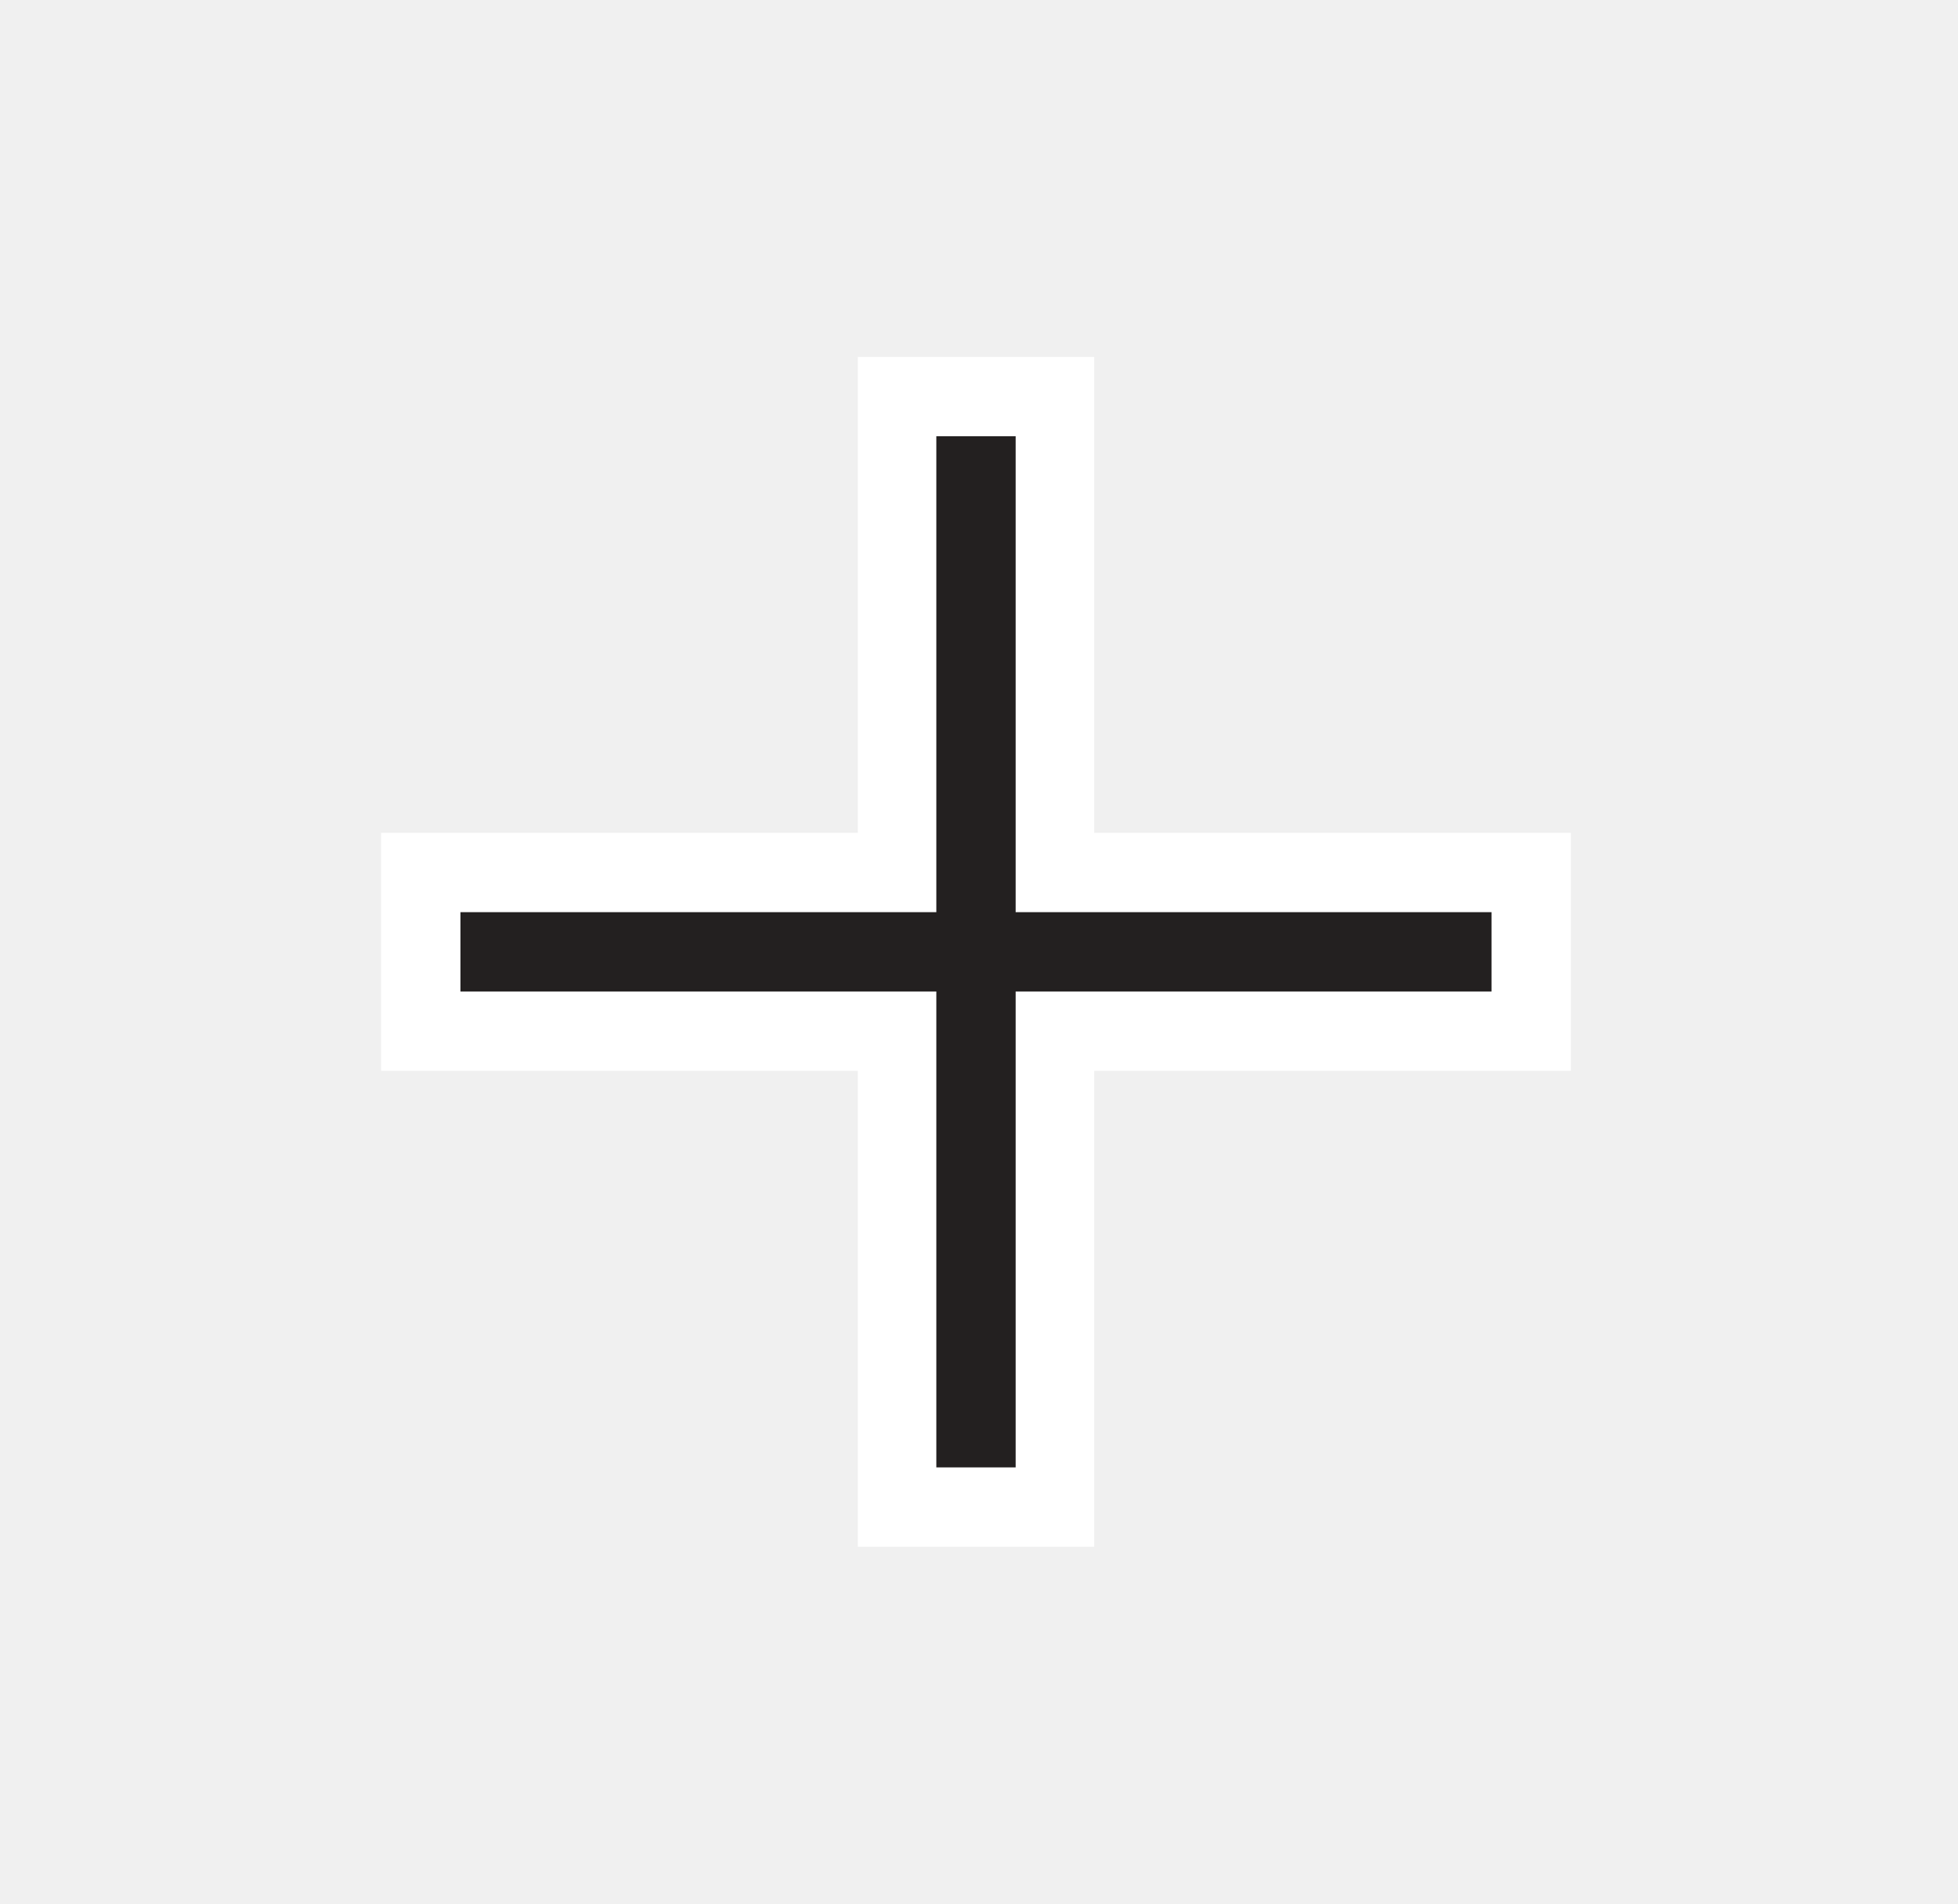
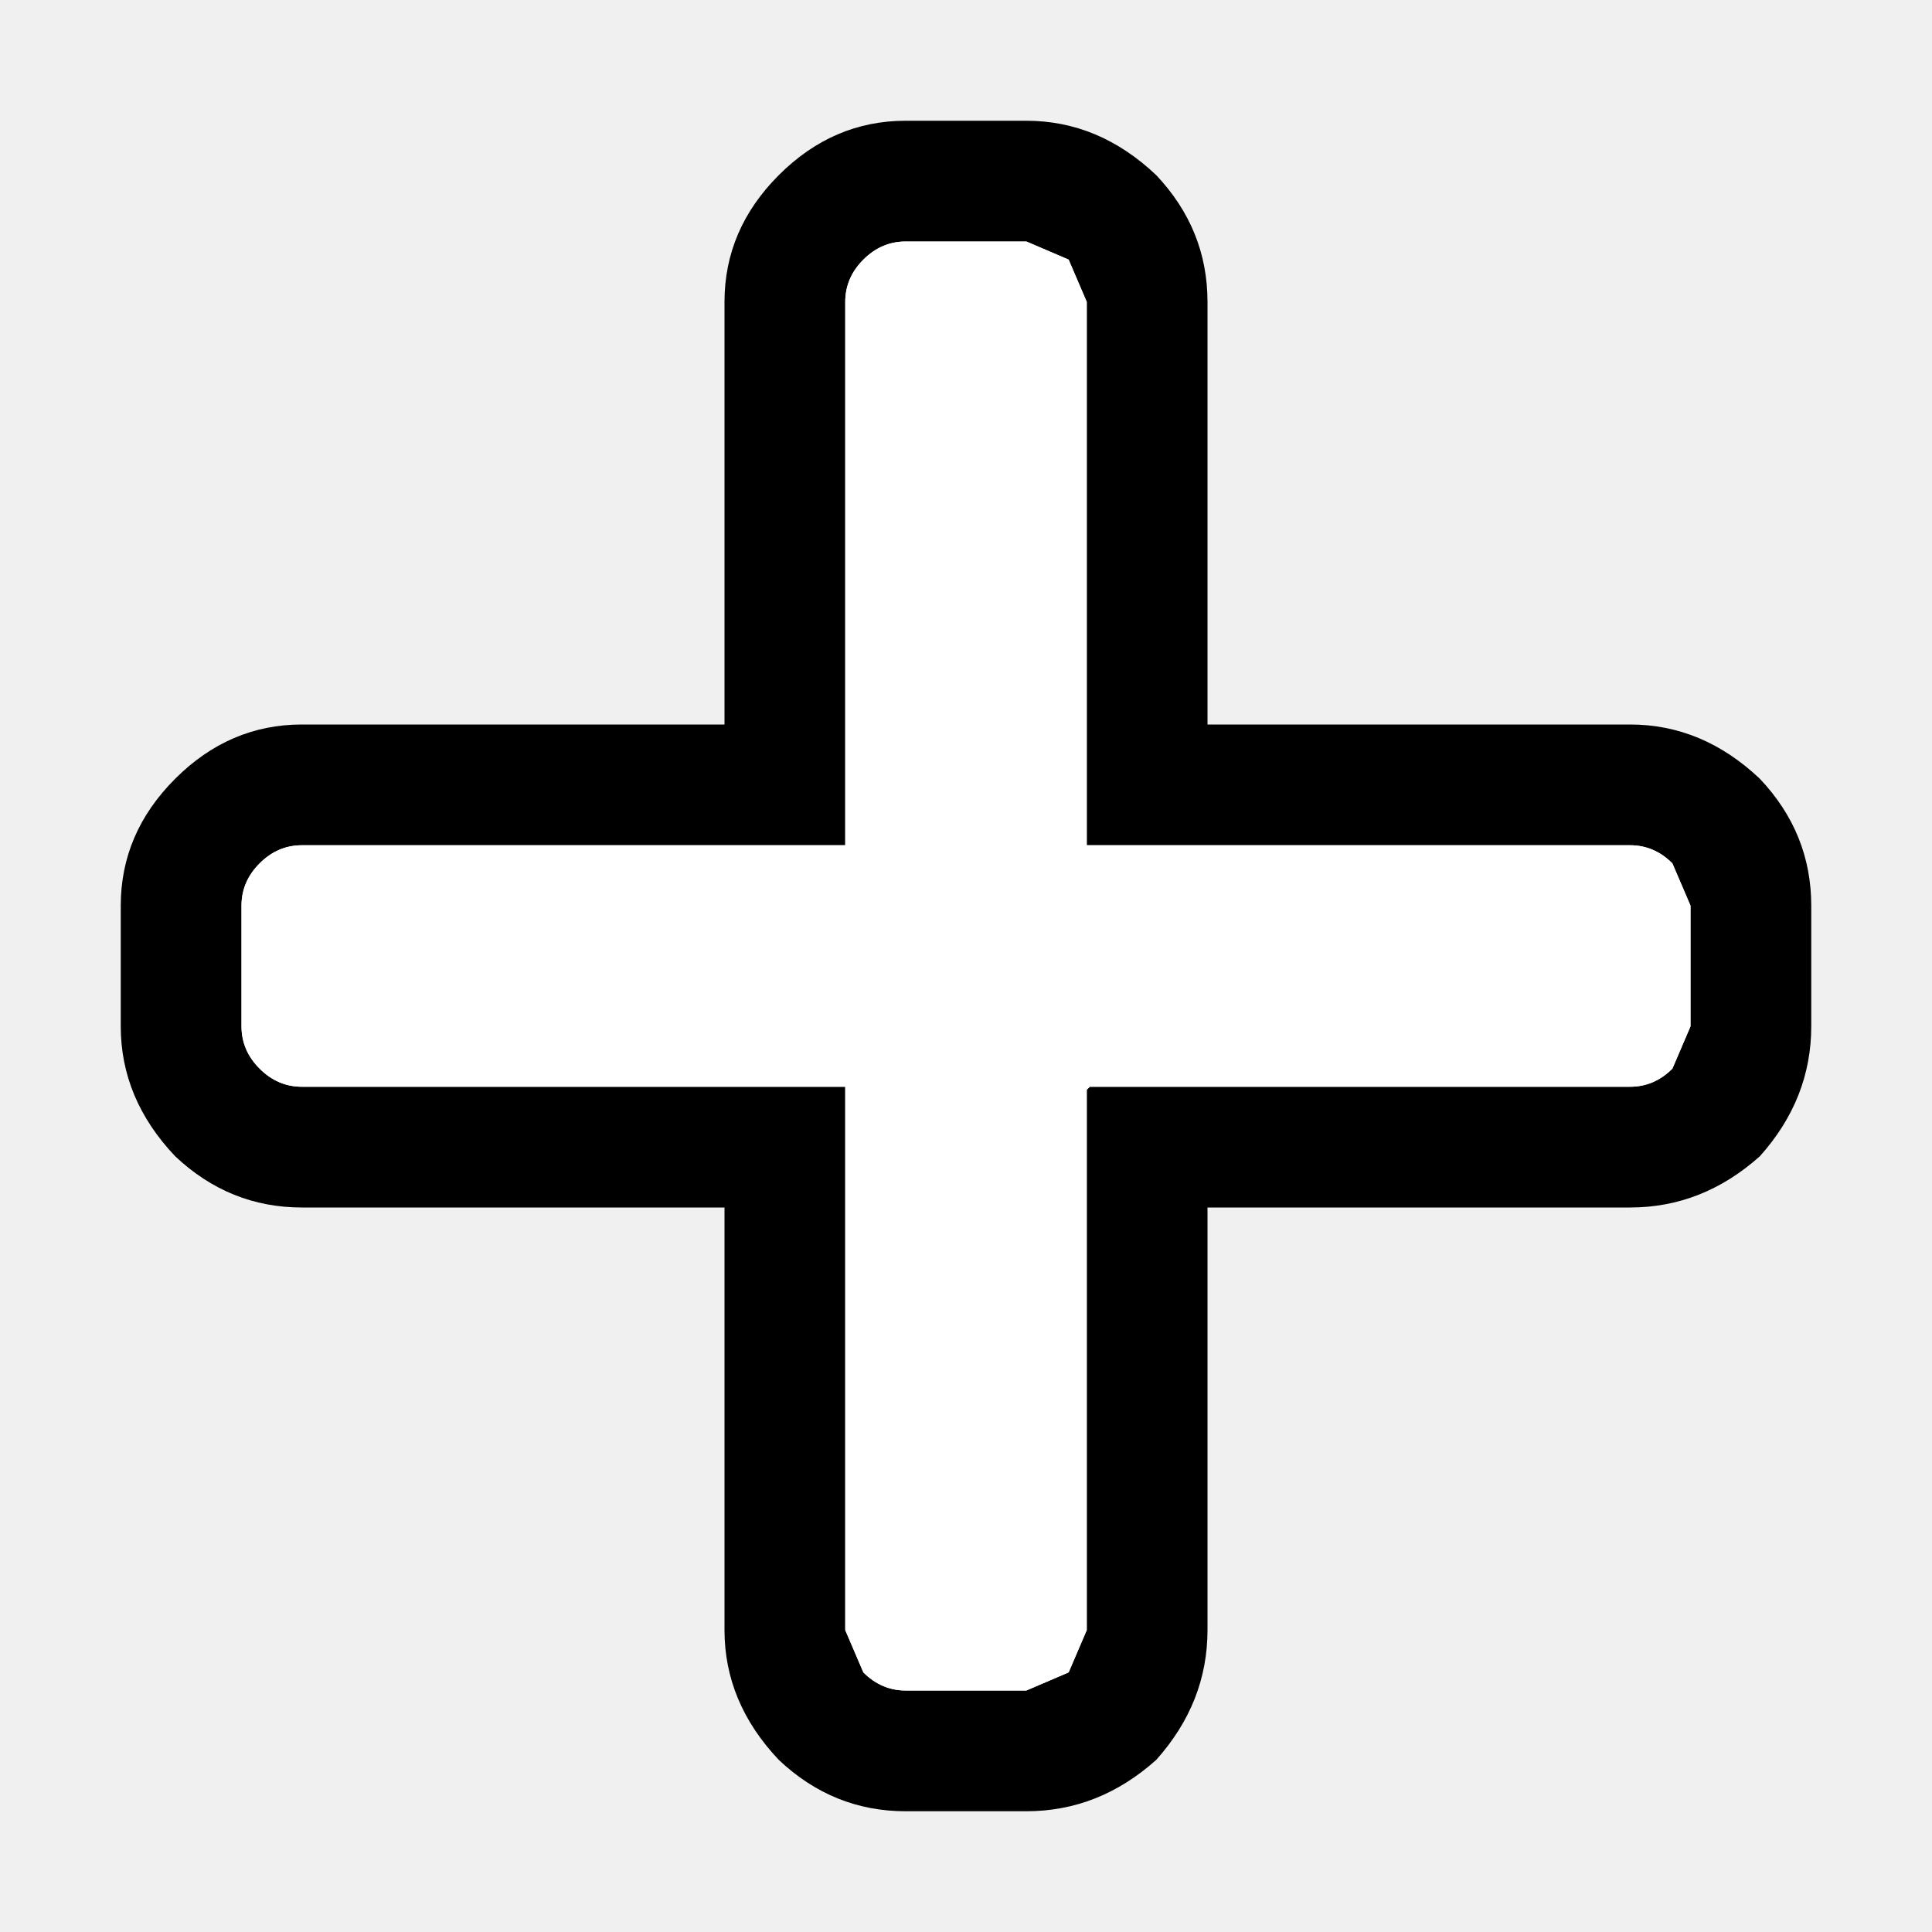
- <svg xmlns="http://www.w3.org/2000/svg" width="767.314" height="746" viewBox="0 0 767.314 746">
-   <path fill-rule="nonzero" fill="rgb(100%, 100%, 100%)" fill-opacity="1" d="M 428.797 326.375 L 428.797 139.875 L 336.168 139.875 L 336.168 326.375 L 149.355 326.375 L 149.355 419.625 L 336.168 419.625 L 336.168 606.125 L 428.797 606.125 L 428.797 419.625 L 615.605 419.625 L 615.605 326.375 Z M 428.797 326.375 " />
-   <path fill-rule="nonzero" fill="rgb(13.725%, 12.549%, 12.549%)" fill-opacity="1" d="M 398.02 357.457 L 398.02 170.957 L 366.938 170.957 L 366.938 357.457 L 180.438 357.457 L 180.438 388.543 L 366.938 388.543 L 366.938 575.043 L 398.02 575.043 L 398.02 388.543 L 584.52 388.543 L 584.52 357.457 Z M 398.02 357.457 " />
+ <svg xmlns="http://www.w3.org/2000/svg" width="32" height="32">
+   <defs />
+   <g>
+     <path stroke="none" fill="#000000" d="M17 2 Q18.2 2 19.15 2.9 20 3.8 20 5 L20 12 27 12 Q28.2 12 29.15 12.9 30 13.8 30 15 L30 17 Q30 18.2 29.15 19.15 28.2 20 27 20 L20 20 20 27 Q20 28.2 19.15 29.15 18.2 30 17 30 L15 30 Q13.8 30 12.9 29.15 12 28.2 12 27 L12 20 5 20 Q3.8 20 2.9 19.15 2 18.2 2 17 L2 15 Q2 13.8 2.9 12.9 3.8 12 5 12 L12 12 12 5 Q12 3.8 12.9 2.9 13.8 2 15 2 L17 2 M14 27 L14.3 27.7 Q14.6 28 15 28 L17 28 17.7 27.7 18 27 18 18.05 18.05 18 27 18 Q27.4 18 27.7 17.7 L28 17 28 15 27.7 14.3 Q27.4 14 27 14 L18 14 18 5 17.7 4.3 17 4 15 4 Q14.6 4 14.3 4.3 14 4.6 14 5 L14 14 5 14 Q4.6 14 4.3 14.3 4 14.6 4 15 L4 17 Q4 17.4 4.3 17.7 4.6 18 5 18 L14 18 14 27" />
+     <path stroke="none" fill="#FFFFFF" d="M14 27 L14 18 5 18 Q4.6 18 4.3 17.7 4 17.4 4 17 L4 15 Q4 14.6 4.3 14.3 4.6 14 5 14 L14 14 14 5 Q14 4.6 14.3 4.3 14.6 4 15 4 L17 4 17.7 4.3 18 5 18 14 27 14 Q27.4 14 27.7 14.3 L28 15 28 17 27.7 17.7 Q27.4 18 27 18 L18.05 18 18 18.05 18 27 17.7 27.7 17 28 15 28 Q14.6 28 14.3 27.7 L14 27" />
+   </g>
</svg>
